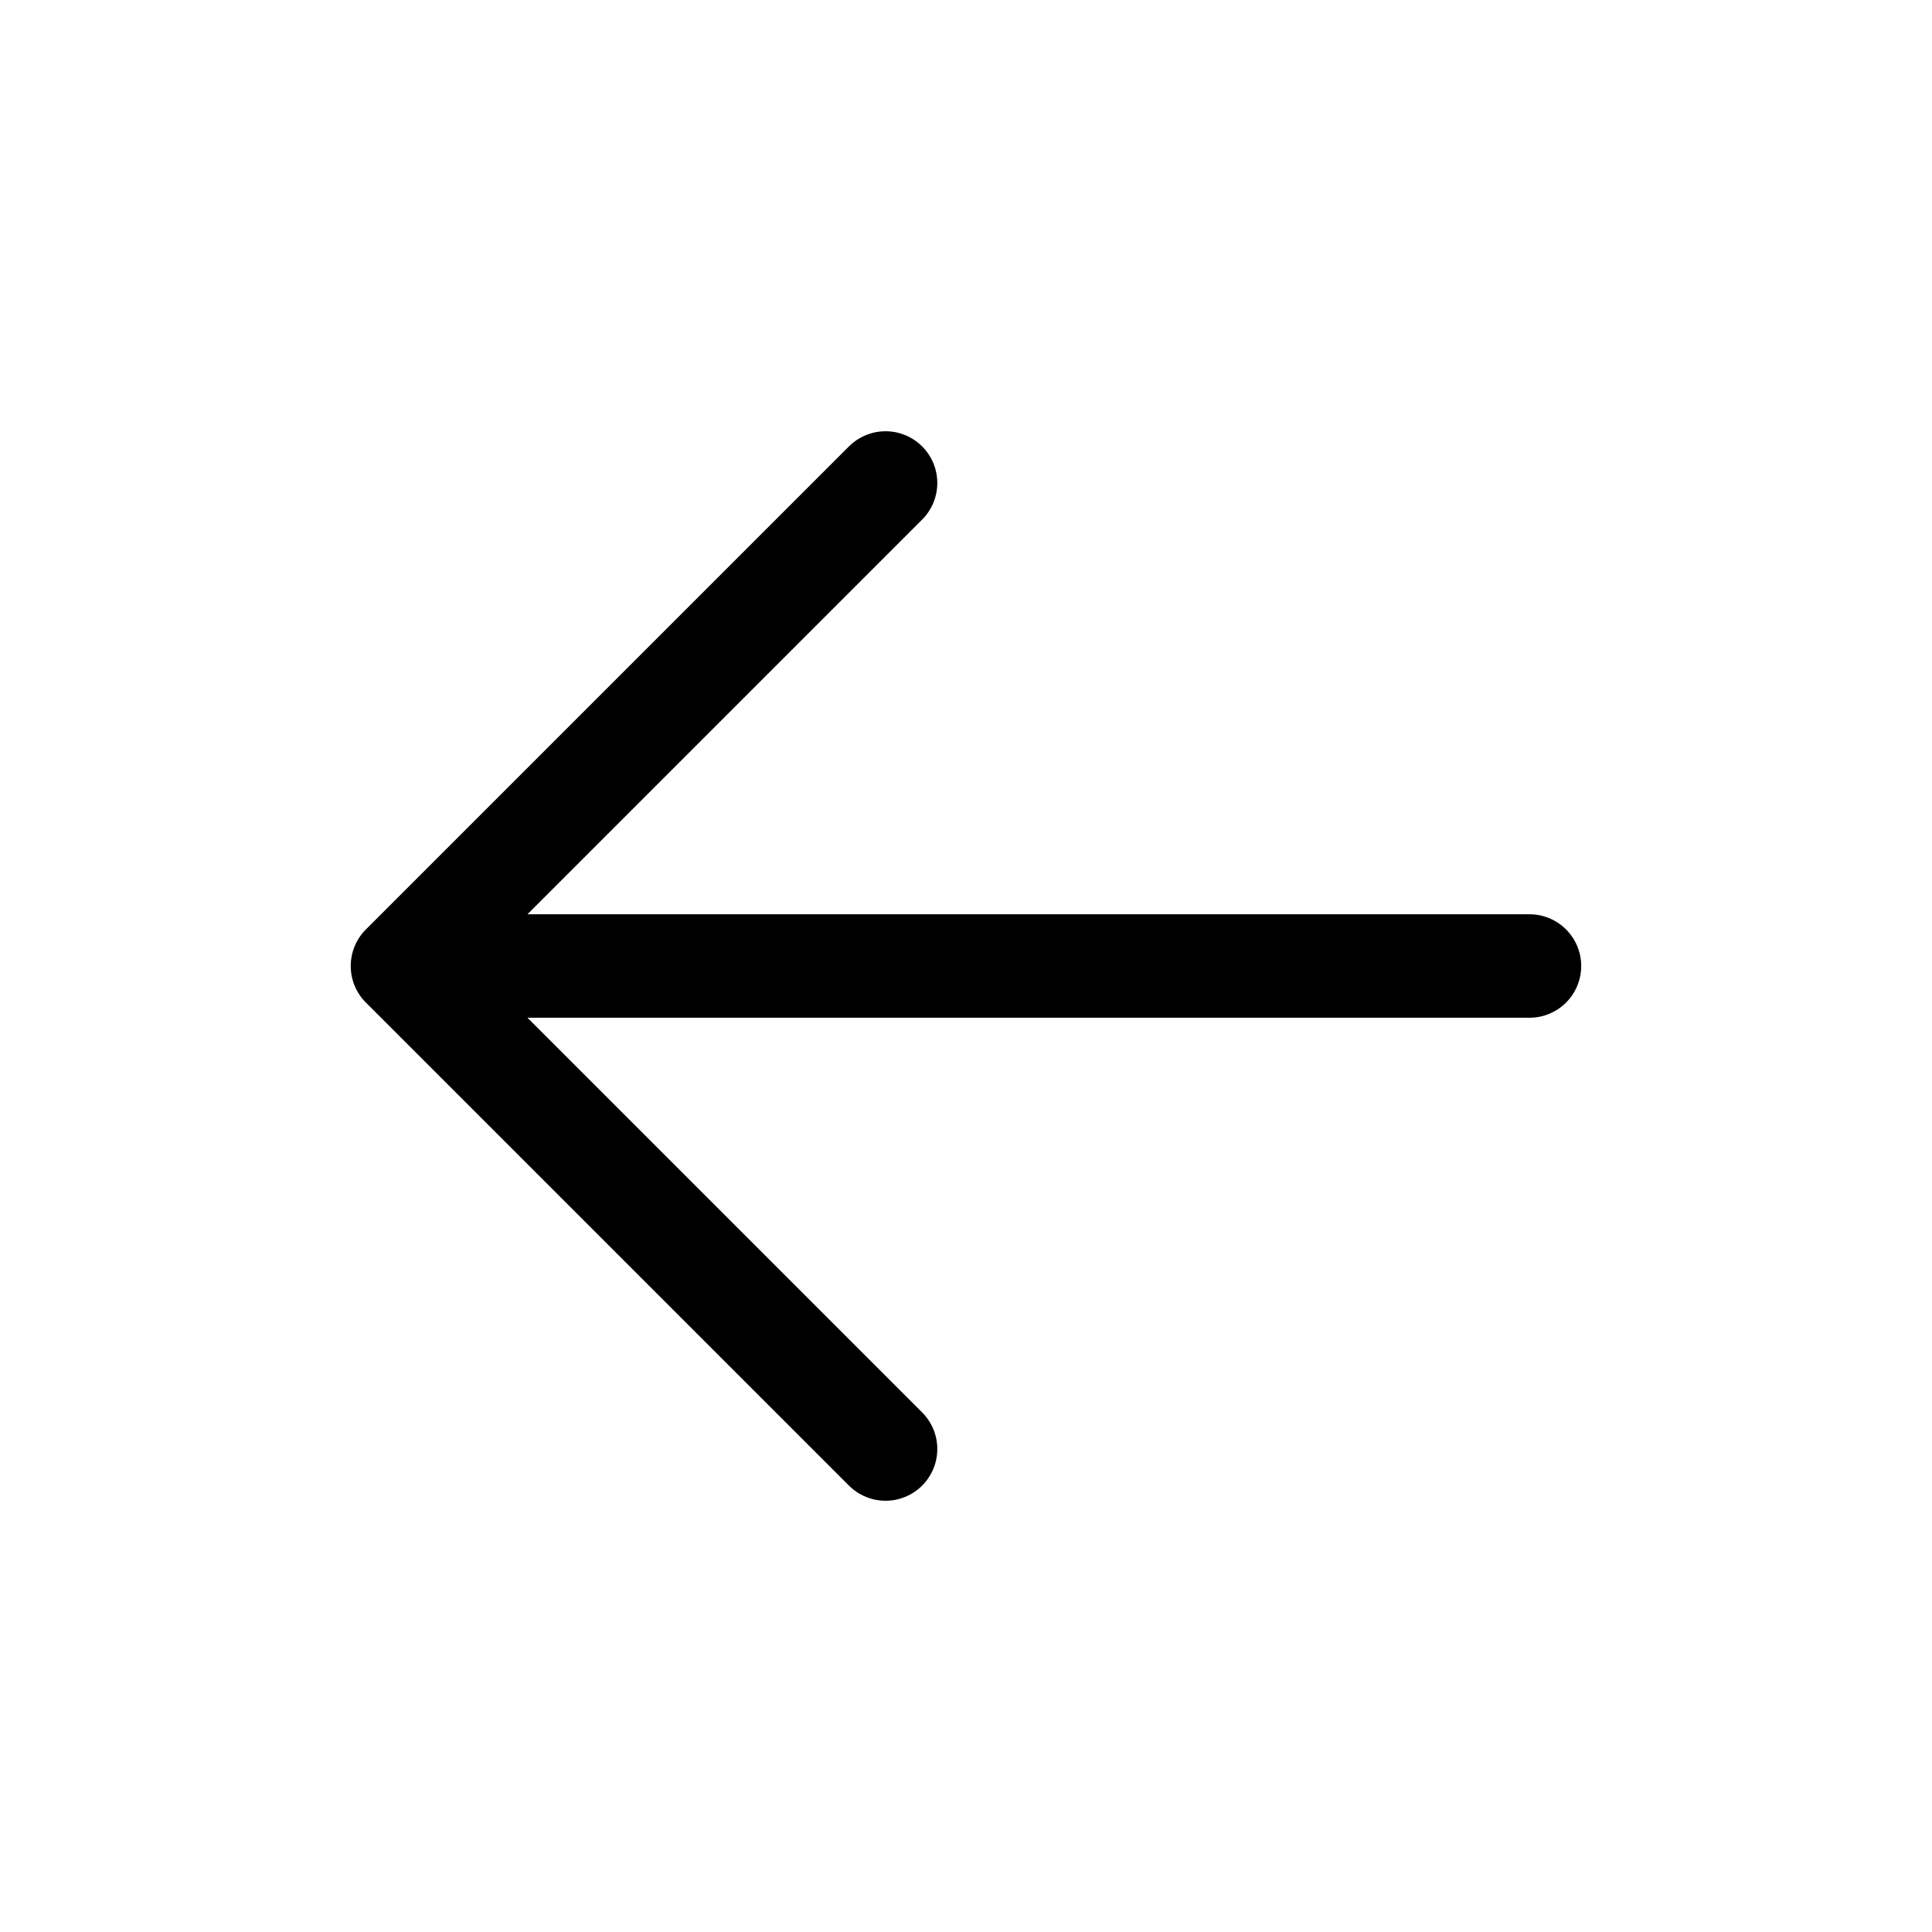
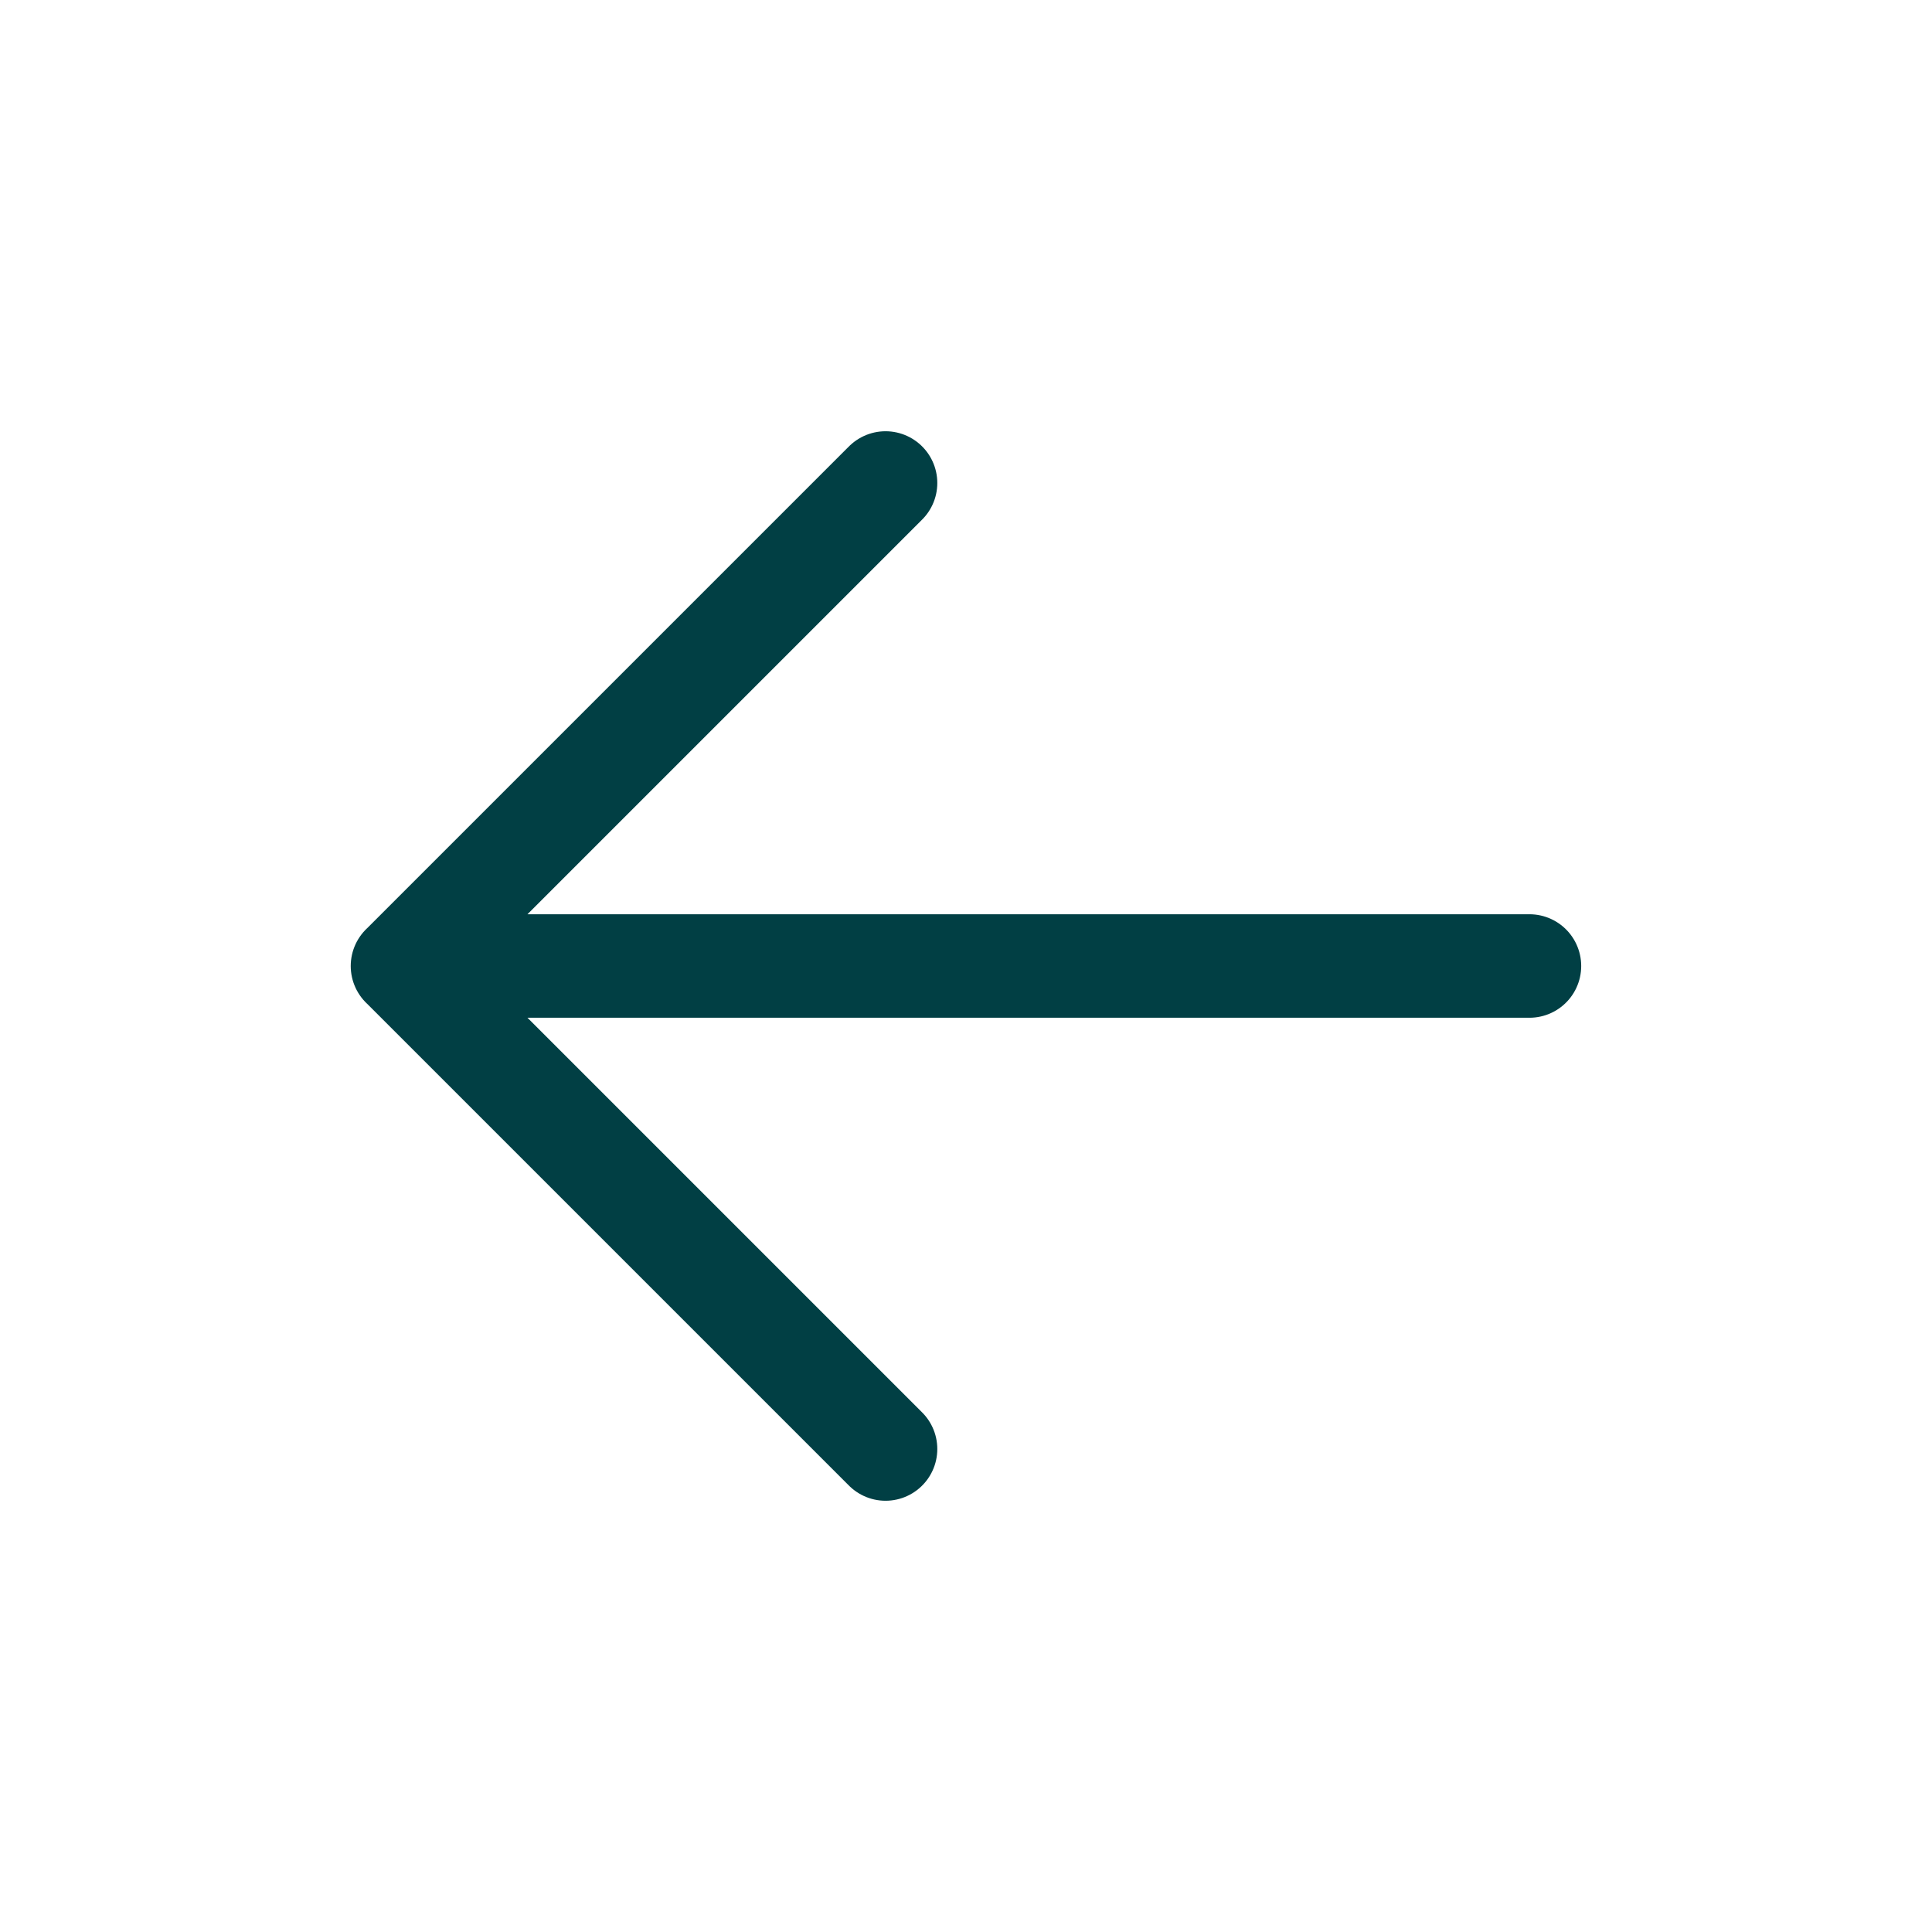
- <svg xmlns="http://www.w3.org/2000/svg" width="28" height="28" fill="none">
-   <path d="M22.166 14H5.833m7.001 7l-7-7m7-7l-7 7" stroke="#000" stroke-width="1.5" stroke-linecap="round" stroke-linejoin="round" />
+ <svg xmlns="http://www.w3.org/2000/svg" width="28" height="28" fill="#013F44">
+   <path d="M22.166 14H5.833m7.001 7l-7-7m7-7l-7 7" stroke="#013F44" stroke-width="1.5" stroke-linecap="round" stroke-linejoin="round" />
</svg>
